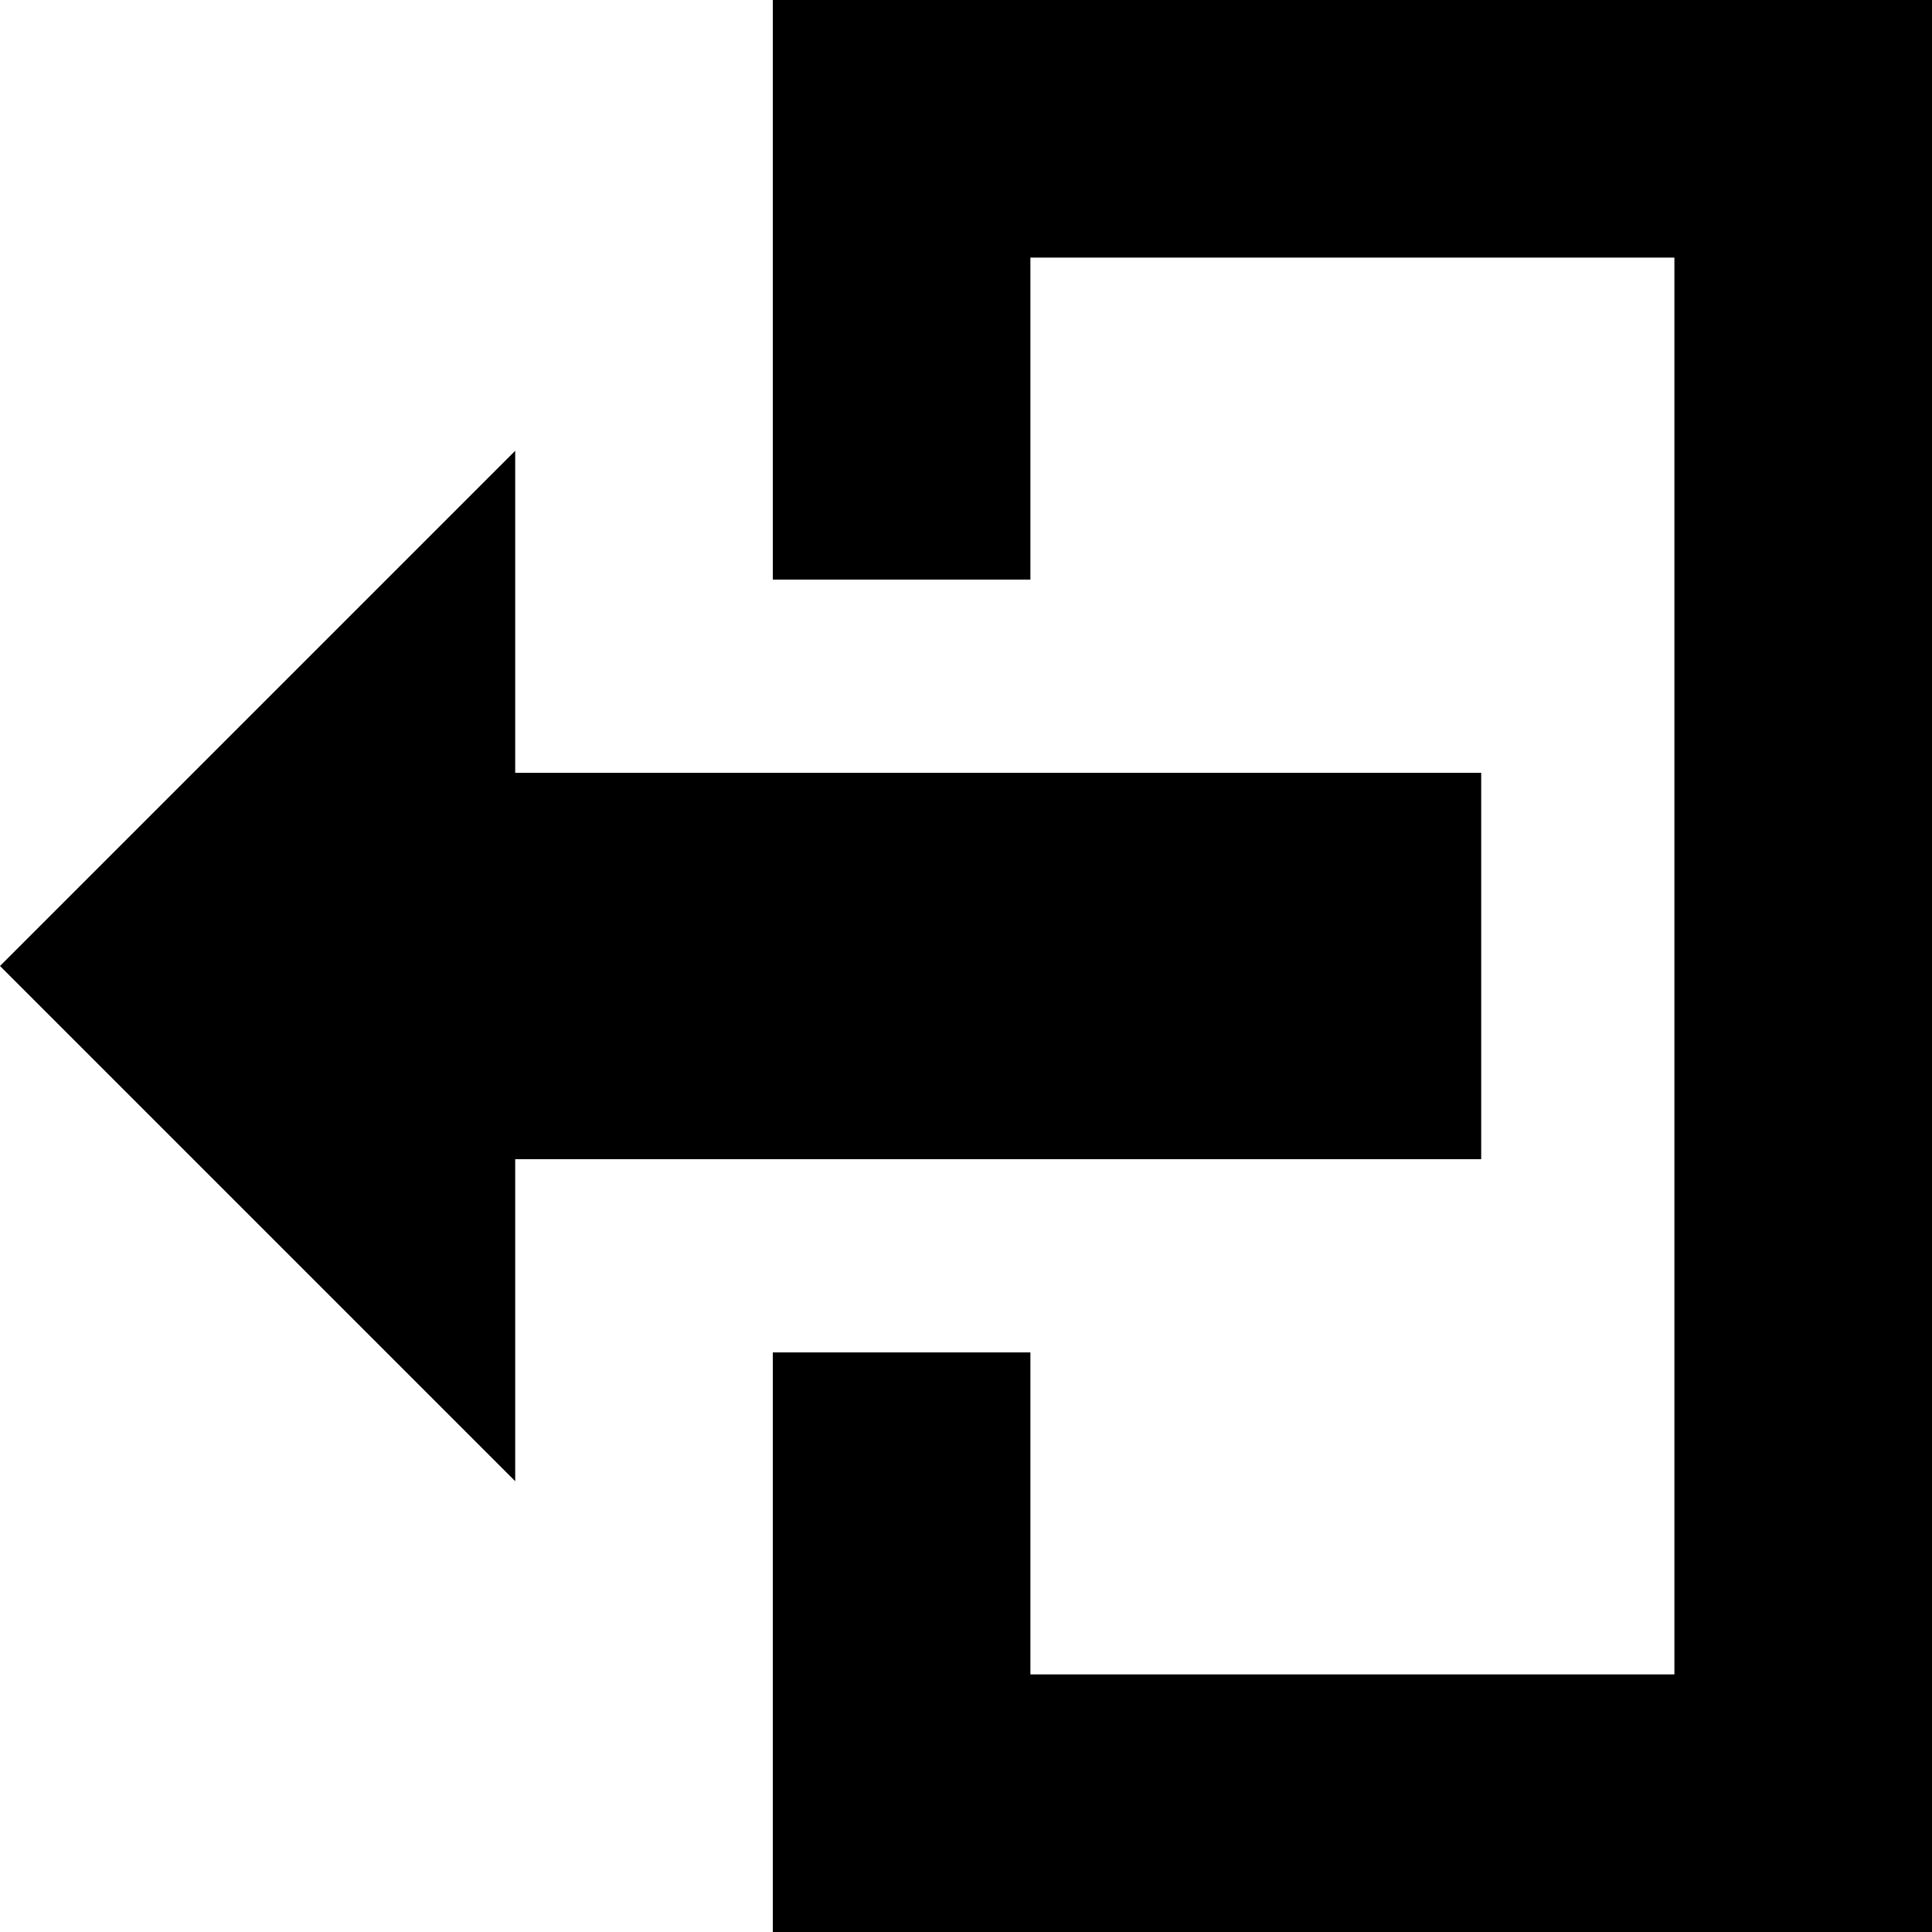
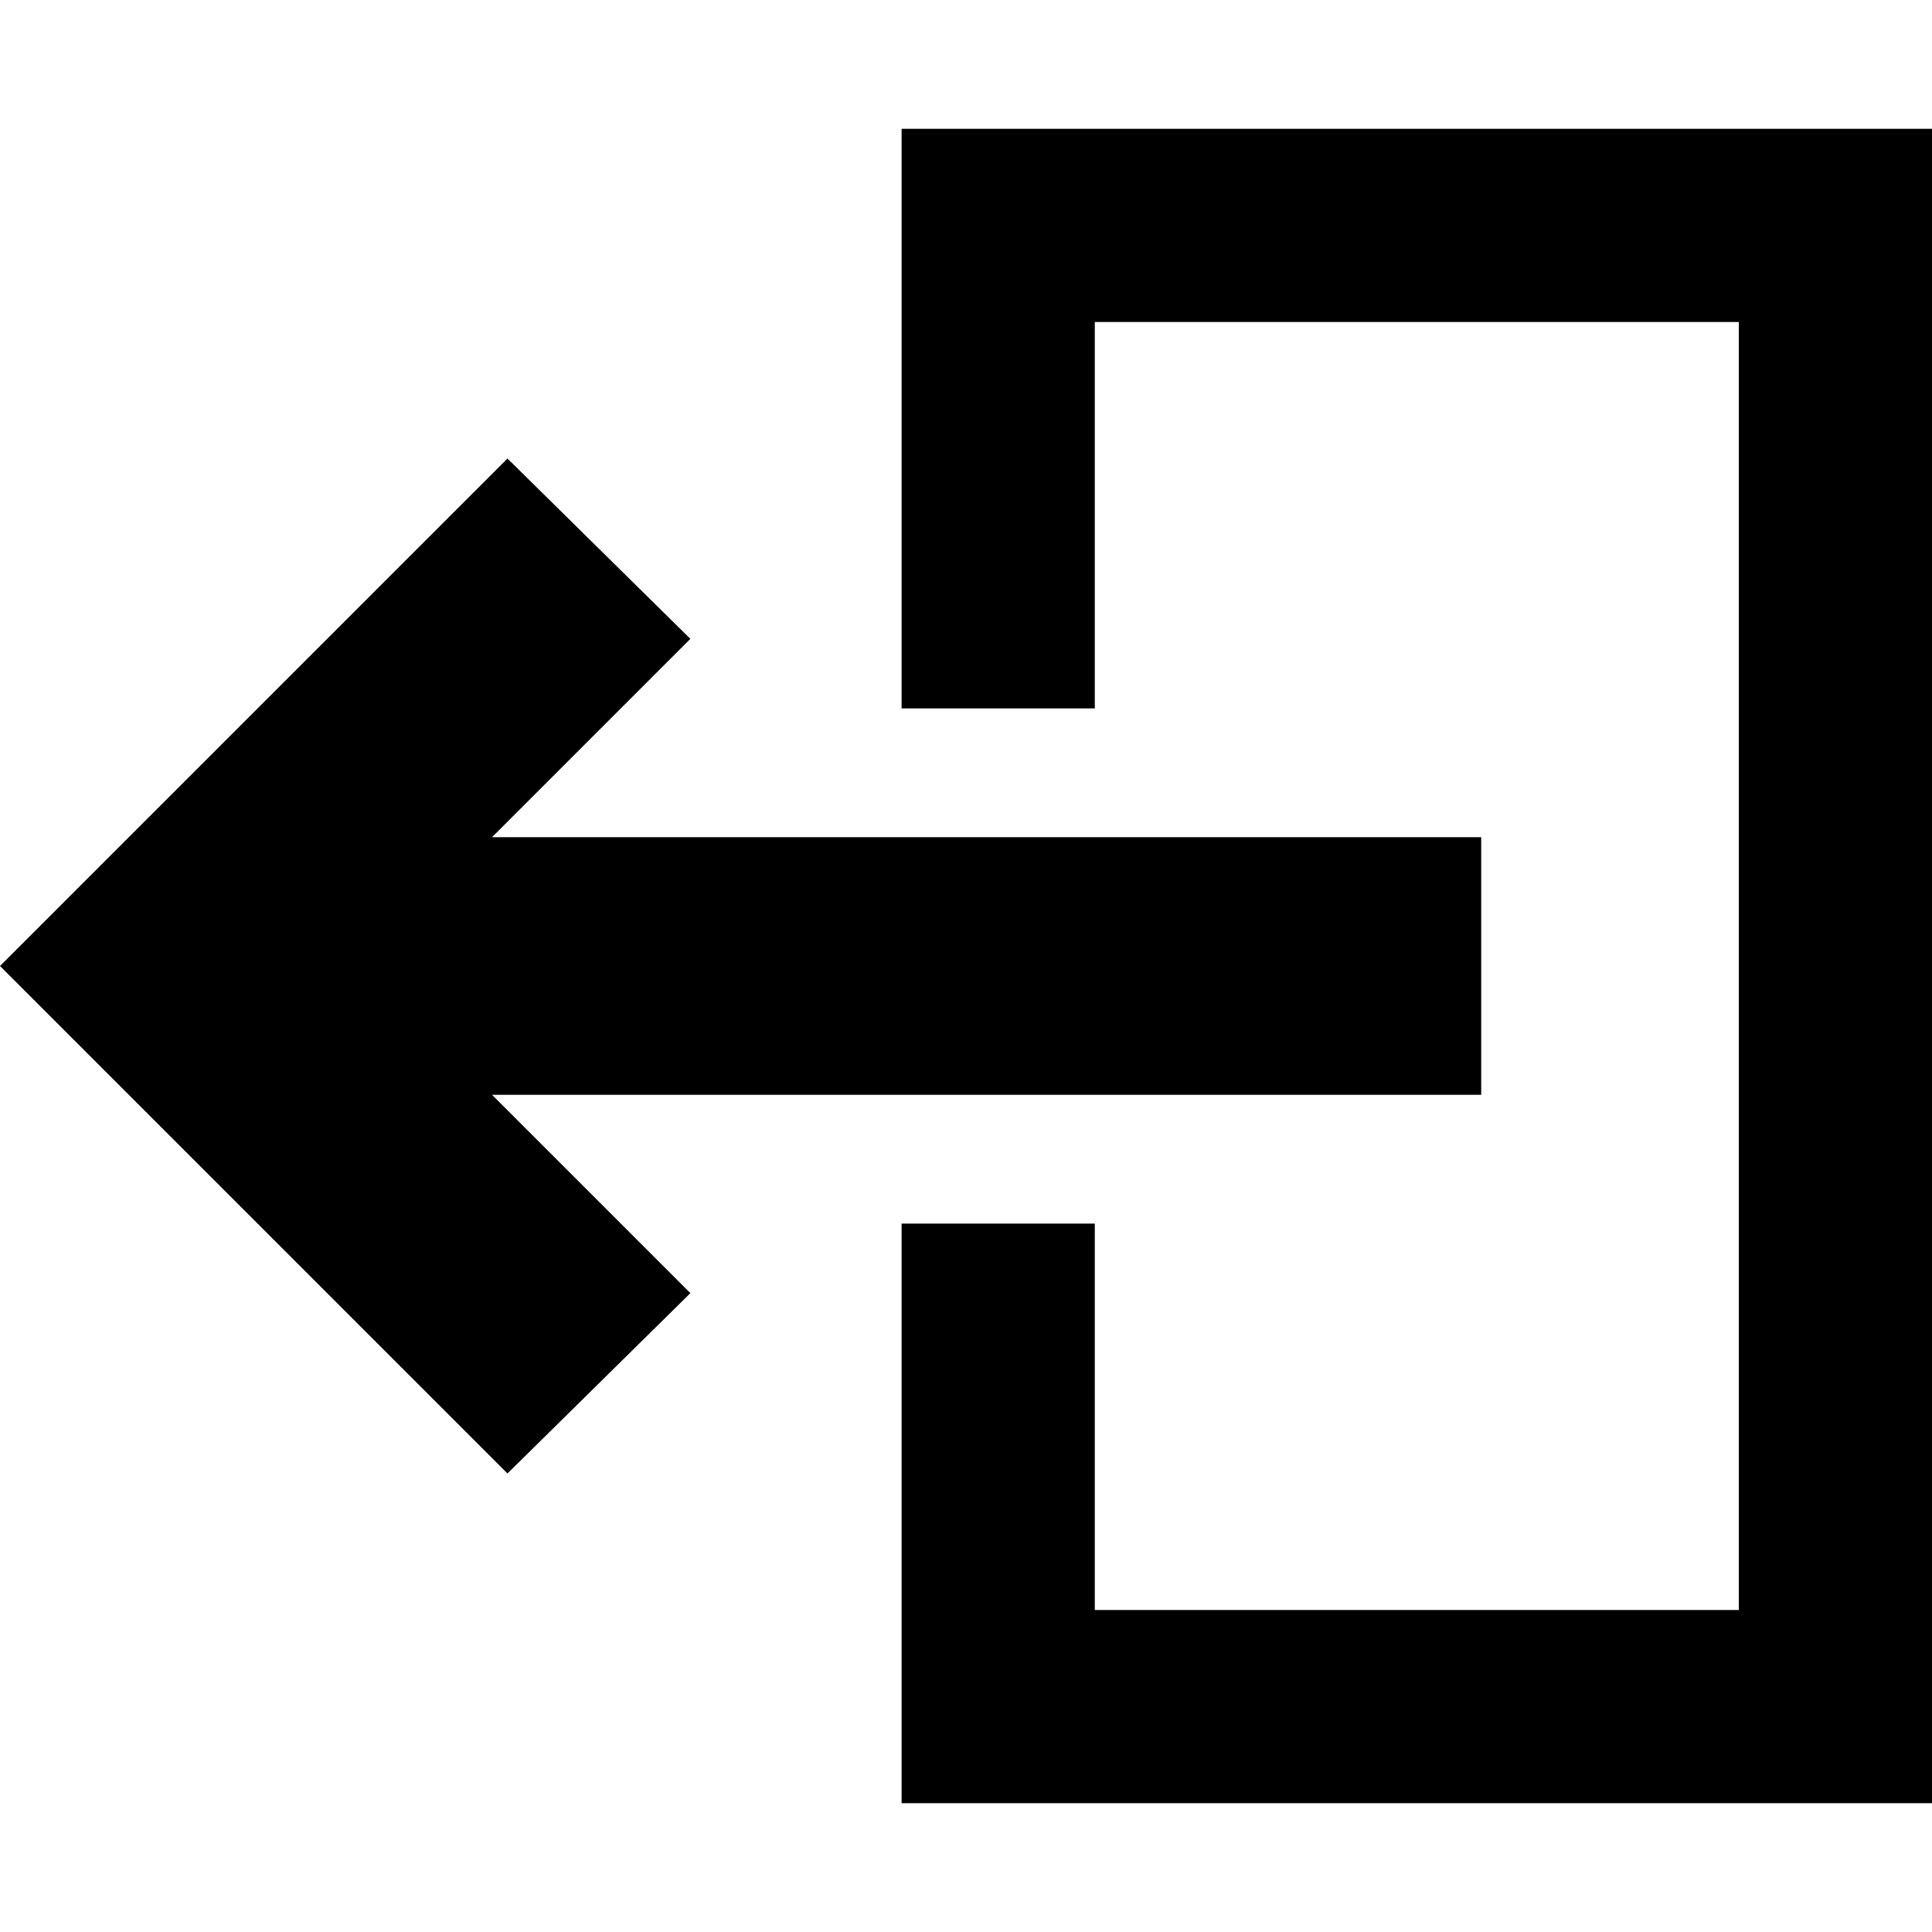
<svg xmlns="http://www.w3.org/2000/svg" viewBox="0 0 15 15">
-   <path d="M15 0L15 15L6 15L6 10.5L8 10.5L8 13L13 13L13 2L8 2L8 4.5L6 4.5L6 0L15 0ZM4 3.5L4 6L11.5 6L11.5 9L4 9L4 11.5L0 7.5L4 3.5Z" />
+   <path d="M15 1L15 14L7 14L7 9.5L8.5 9.5L8.5 12.5L13.5 12.5L13.5 2.5L8.5 2.5L8.5 5.5L7 5.5L7 1L15 1ZM3.94 11.44L5.36 10.04L3.82 8.5L11.5 8.5L11.5 6.5L3.82 6.5L5.36 4.96L3.94 3.56L0 7.5L3.94 11.44Z" />
</svg>
